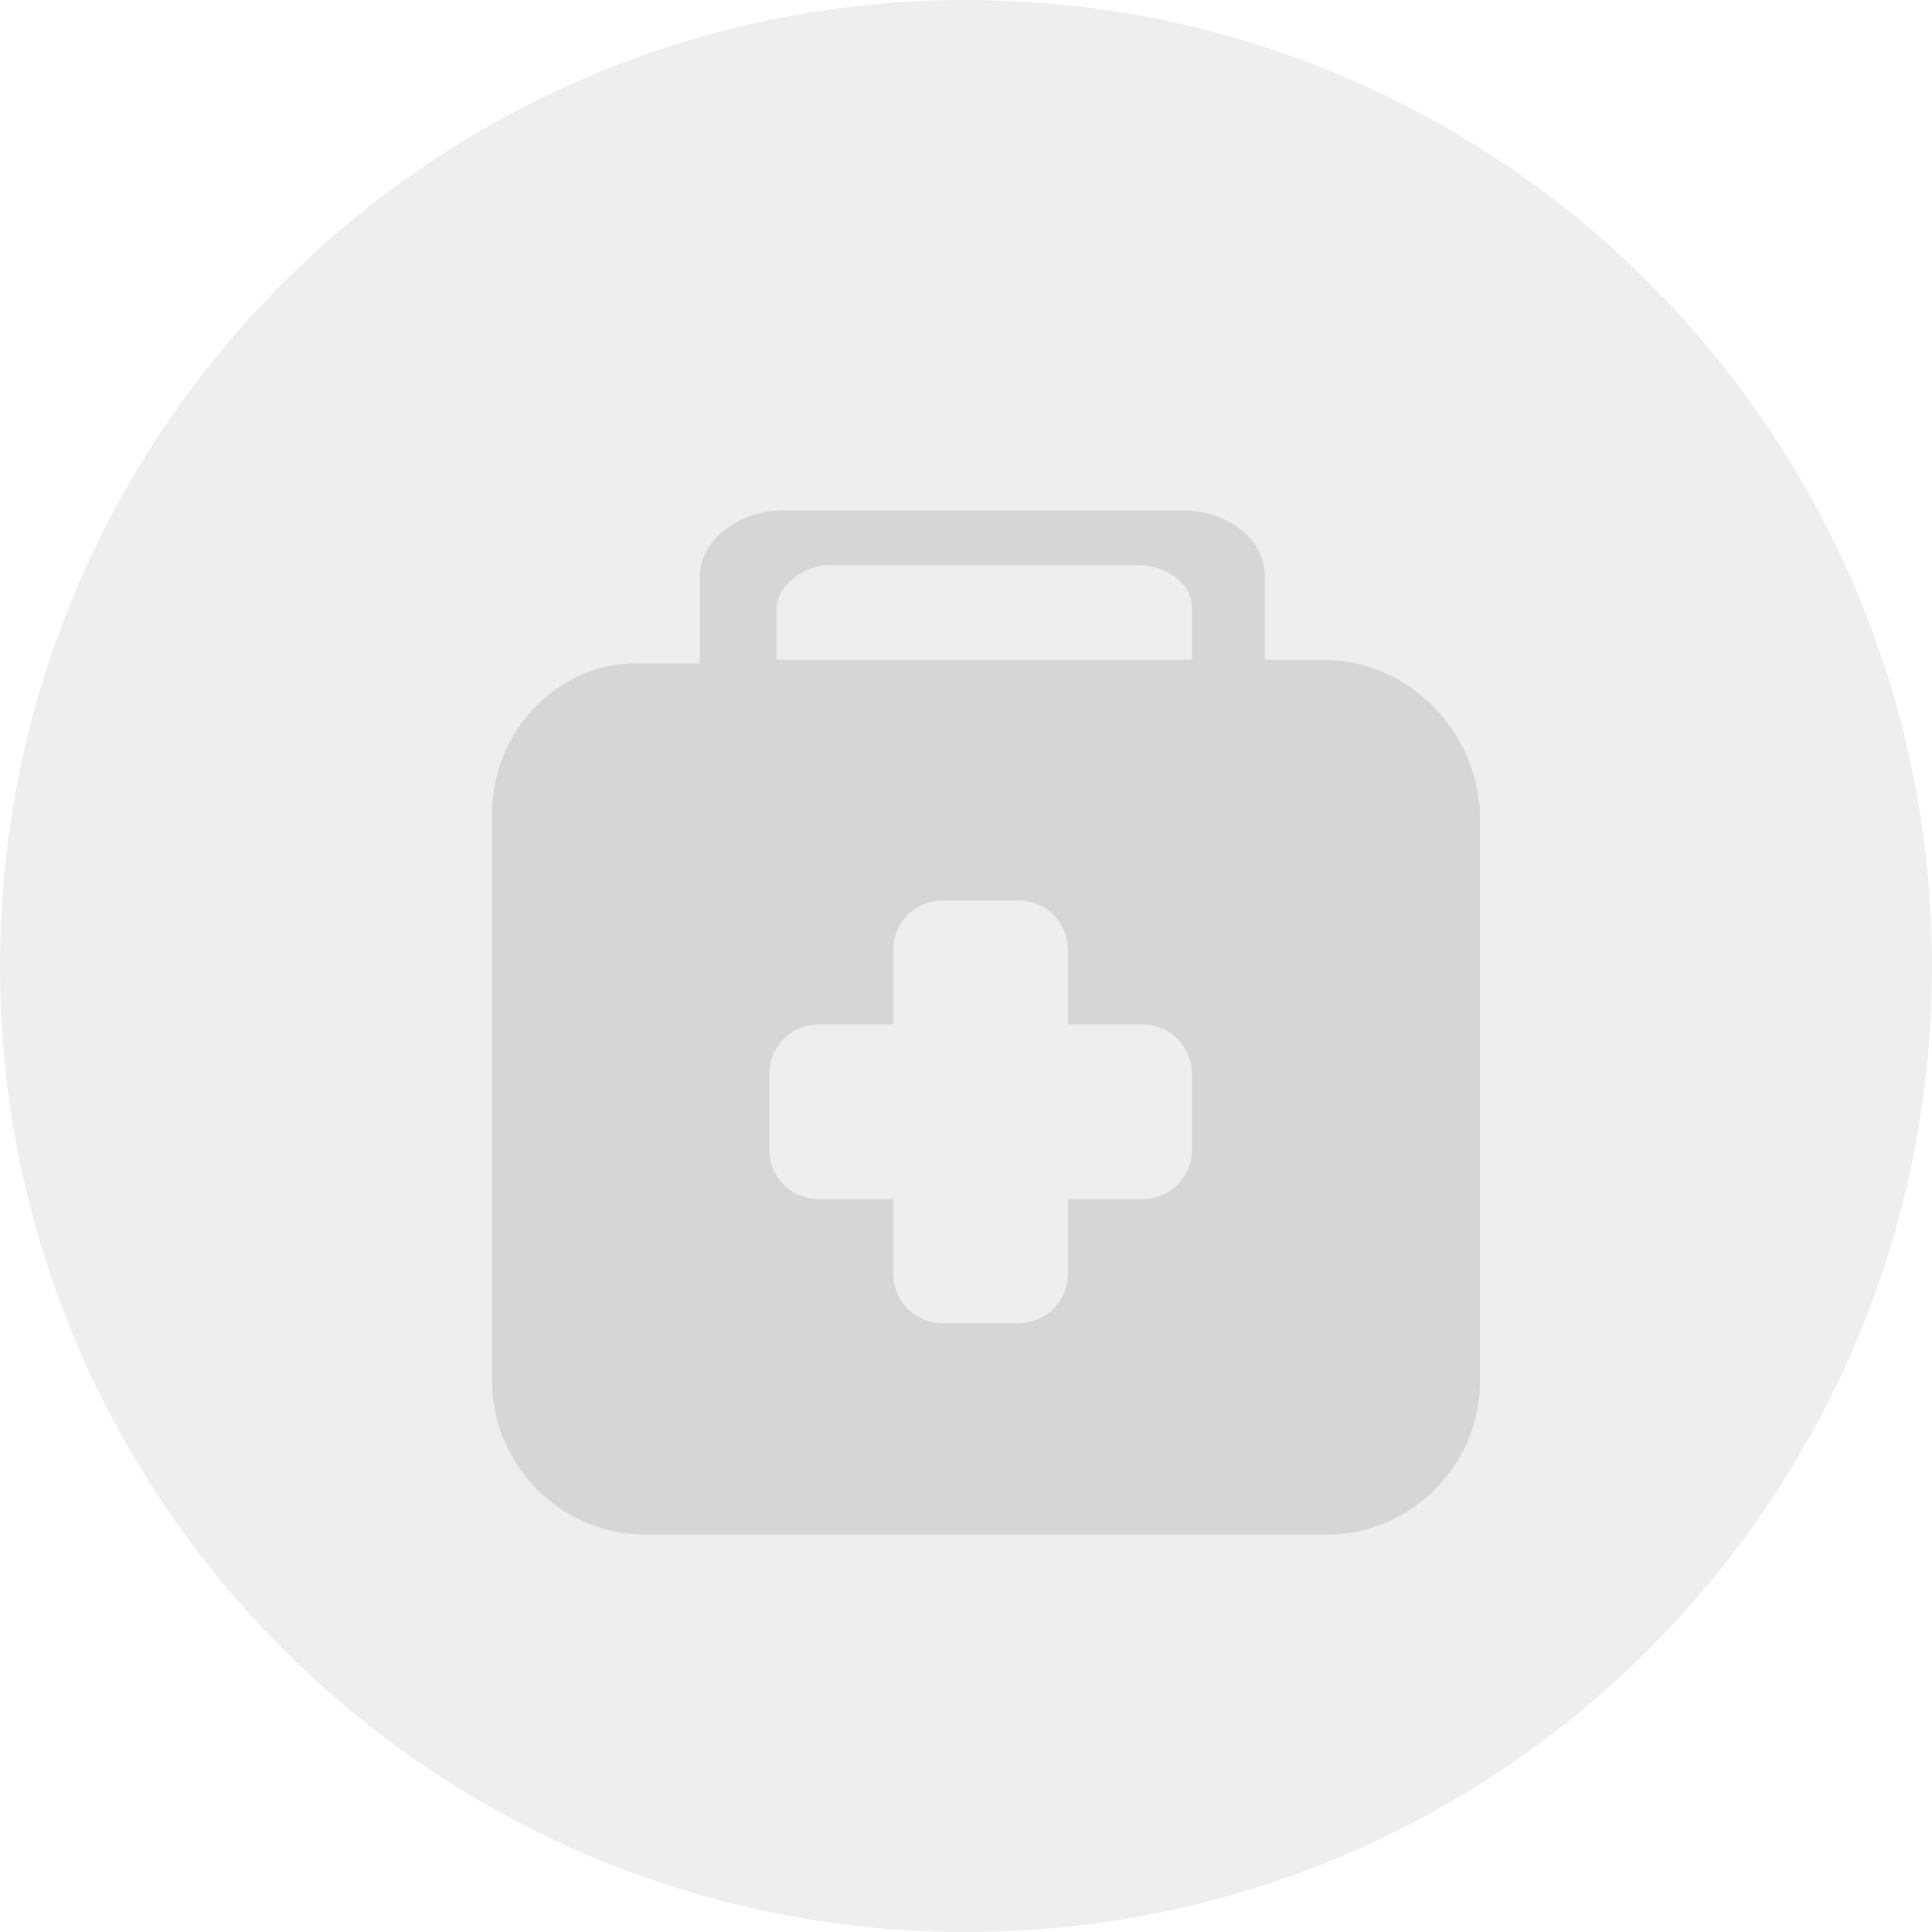
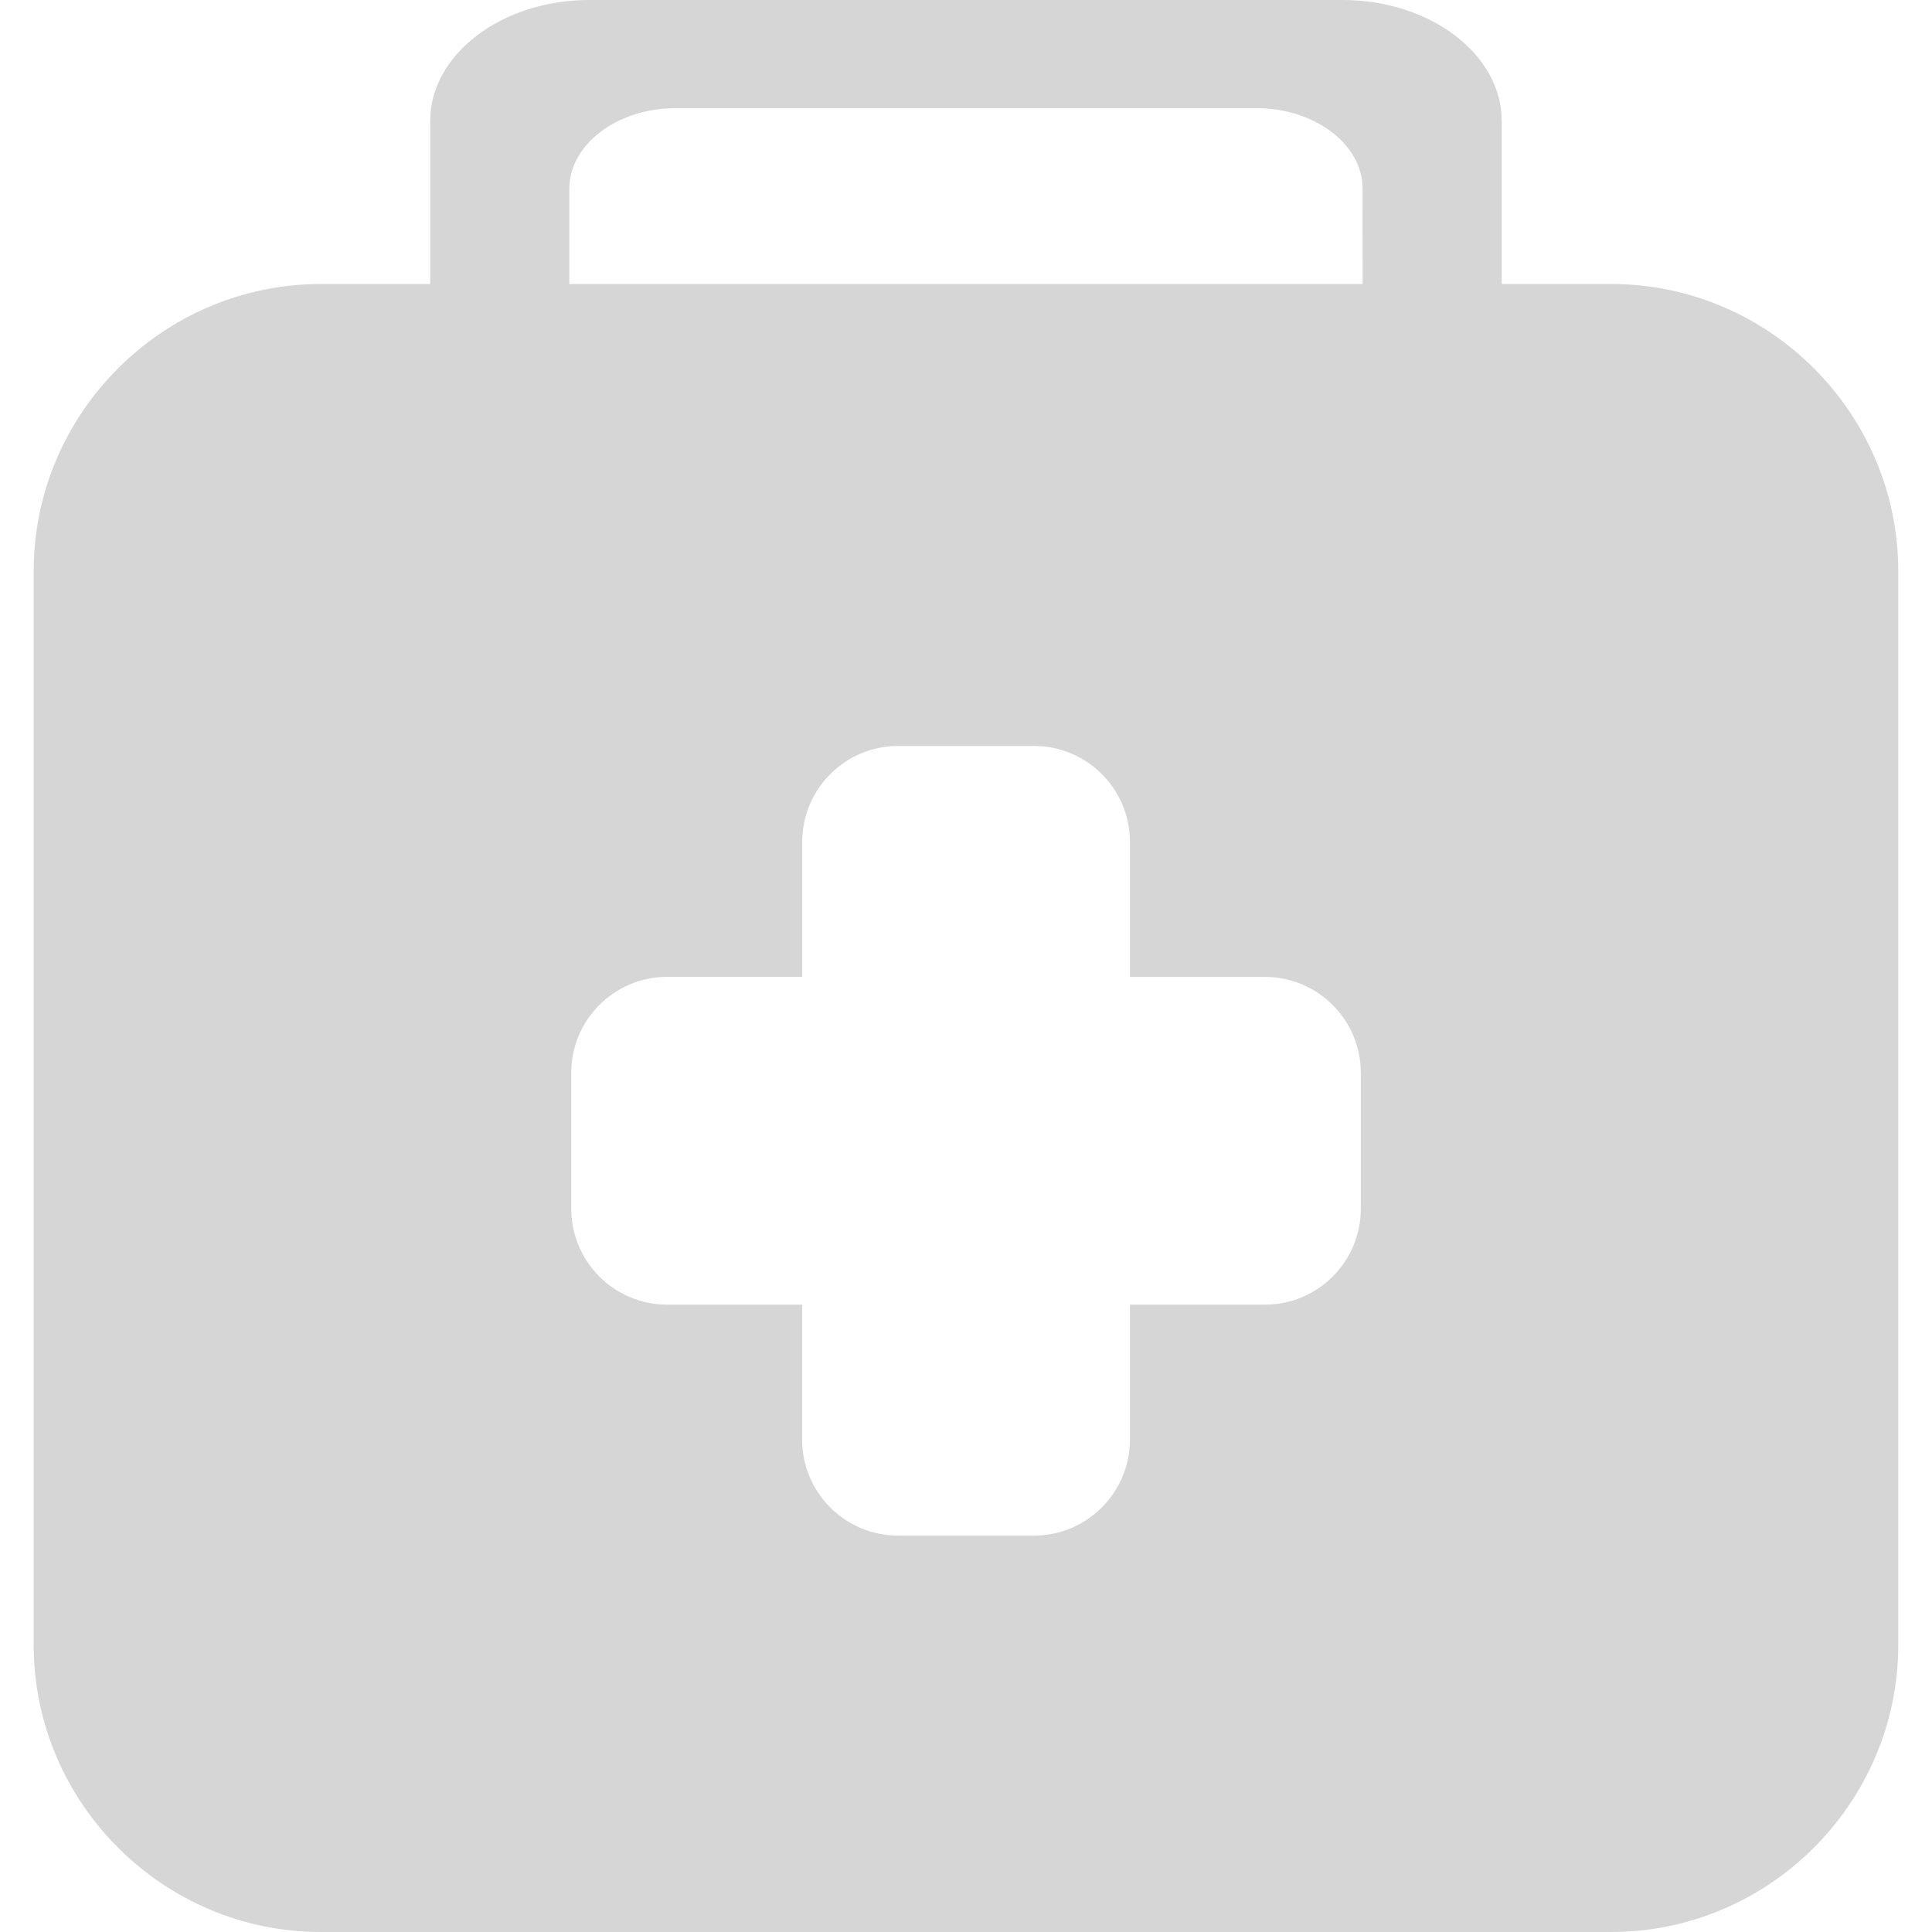
- <svg xmlns="http://www.w3.org/2000/svg" class="icon" width="200px" height="200.00px" viewBox="0 0 1024 1024" version="1.1">
-   <path d="M512 512m-512 0a512 512 0 1 0 1024 0 512 512 0 1 0-1024 0Z" fill="#EEEEEE" />
-   <path d="M701.343 349.706h-30.913v-44.438c0-19.321-19.321-34.777-44.438-34.777H415.396c-23.185 0-44.438 15.457-44.438 34.777v46.37h-30.913c-42.506-1.932-79.215 34.777-79.215 79.215v301.404c0 44.438 36.709 81.147 81.147 81.147h361.298c44.438 0 81.147-36.709 81.147-81.147V430.853c-1.932-44.438-38.642-81.147-83.079-81.147z m-69.555 258.898c0 15.457-11.592 27.049-27.049 27.049h-38.642v38.642c0 15.457-11.592 27.049-27.049 27.049h-38.642c-15.457 0-27.049-11.592-27.049-27.049v-38.642h-38.642c-15.457 0-27.049-11.592-27.049-27.049v-38.642c0-15.457 11.592-27.049 27.049-27.049h38.642v-38.642c0-15.457 11.592-27.049 27.049-27.049h38.642c15.457 0 27.049 11.592 27.049 27.049v38.642h38.642c15.457 0 27.049 11.592 27.049 27.049v38.642z m0-258.898H411.532v-27.049c0-11.592 13.525-23.185 28.981-23.185h162.294c15.457 0 28.981 9.66 28.981 23.185v27.049z" fill="#D6D6D6" />
+ <svg xmlns="http://www.w3.org/2000/svg" width="28px" height="28px" viewBox="0 0 28 28" version="1.1">
+   <g id="页面-1" stroke="none" stroke-width="1" fill="none" fill-rule="evenodd">
+     <g id="记账" transform="translate(-44, -544)" fill-rule="nonzero">
+       <g id="编组-8" transform="translate(29, 530)">
+         <g id="medical" transform="translate(2, 0)">
+           <g transform="translate(13, 14)">
+             <rect id="矩形" fill="#000000" opacity="0" x="0" y="0" width="28" height="28" />
+             <path d="M23.35,4.116 L21.764,4.116 L21.764,1.752 C21.764,0.788 20.728,0 19.46,0 L8.54,0 C7.272,0 6.235,0.788 6.235,1.752 L6.235,4.116 L4.65,4.116 C2.361,4.116 0.488,5.989 0.488,8.278 L0.488,23.838 C0.488,26.127 2.361,28 4.65,28 L23.35,28 C25.639,28 27.511,26.127 27.511,23.838 L27.511,8.278 C27.511,5.989 25.639,4.116 23.35,4.116 Z M19.722,17.521 C19.72,18.286 19.1,18.906 18.335,18.908 L16.376,18.908 L16.376,20.868 C16.373,21.633 15.754,22.253 14.988,22.255 L13.012,22.255 C12.247,22.253 11.627,21.633 11.625,20.868 L11.625,18.908 L9.665,18.908 C8.9,18.905 8.281,18.285 8.279,17.521 L8.279,15.544 C8.281,14.779 8.901,14.159 9.666,14.157 L11.626,14.157 L11.626,12.198 C11.629,11.433 12.248,10.813 13.014,10.811 L14.989,10.811 C15.754,10.813 16.373,11.433 16.376,12.198 L16.376,14.158 L18.336,14.158 C19.1,14.161 19.719,14.78 19.722,15.544 L19.722,17.521 Z M19.749,4.116 L8.251,4.116 L8.251,2.736 C8.251,2.095 8.943,1.568 9.788,1.568 L18.212,1.568 C19.057,1.568 19.748,2.093 19.748,2.736 L19.749,4.116 Z" id="形状" fill="#D6D6D6" />
+           </g>
+         </g>
+       </g>
+     </g>
+   </g>
</svg>
